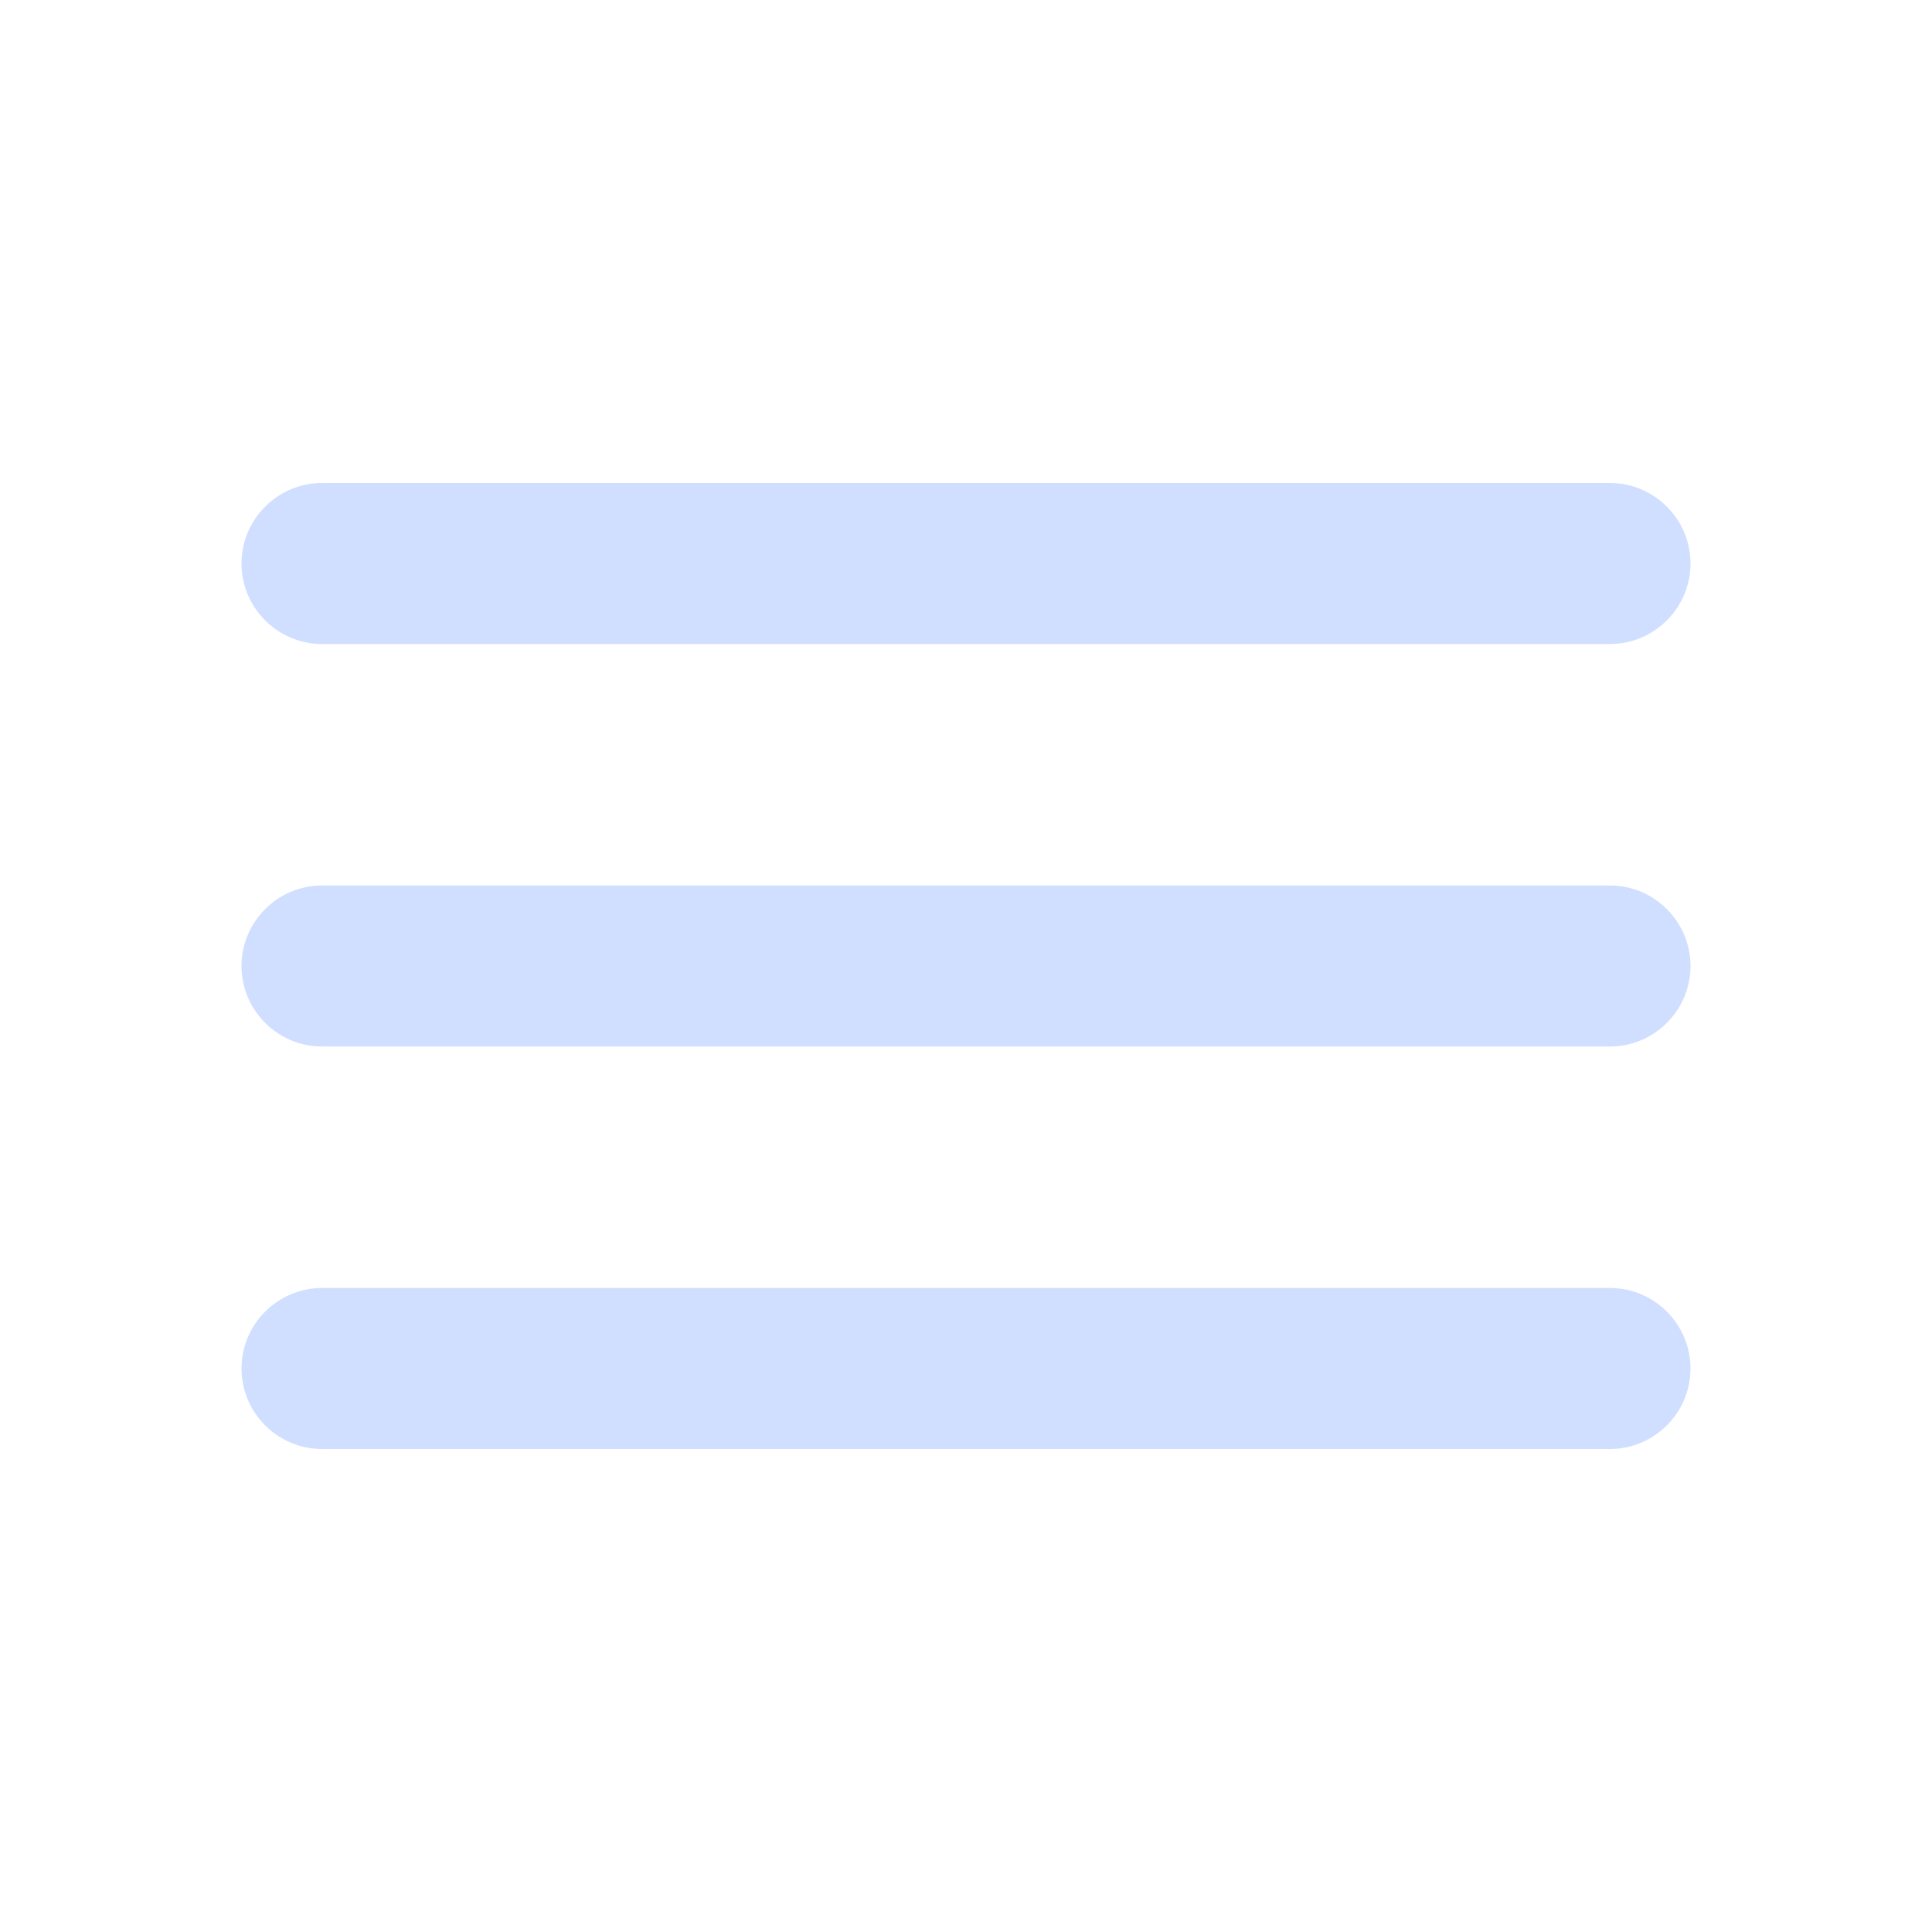
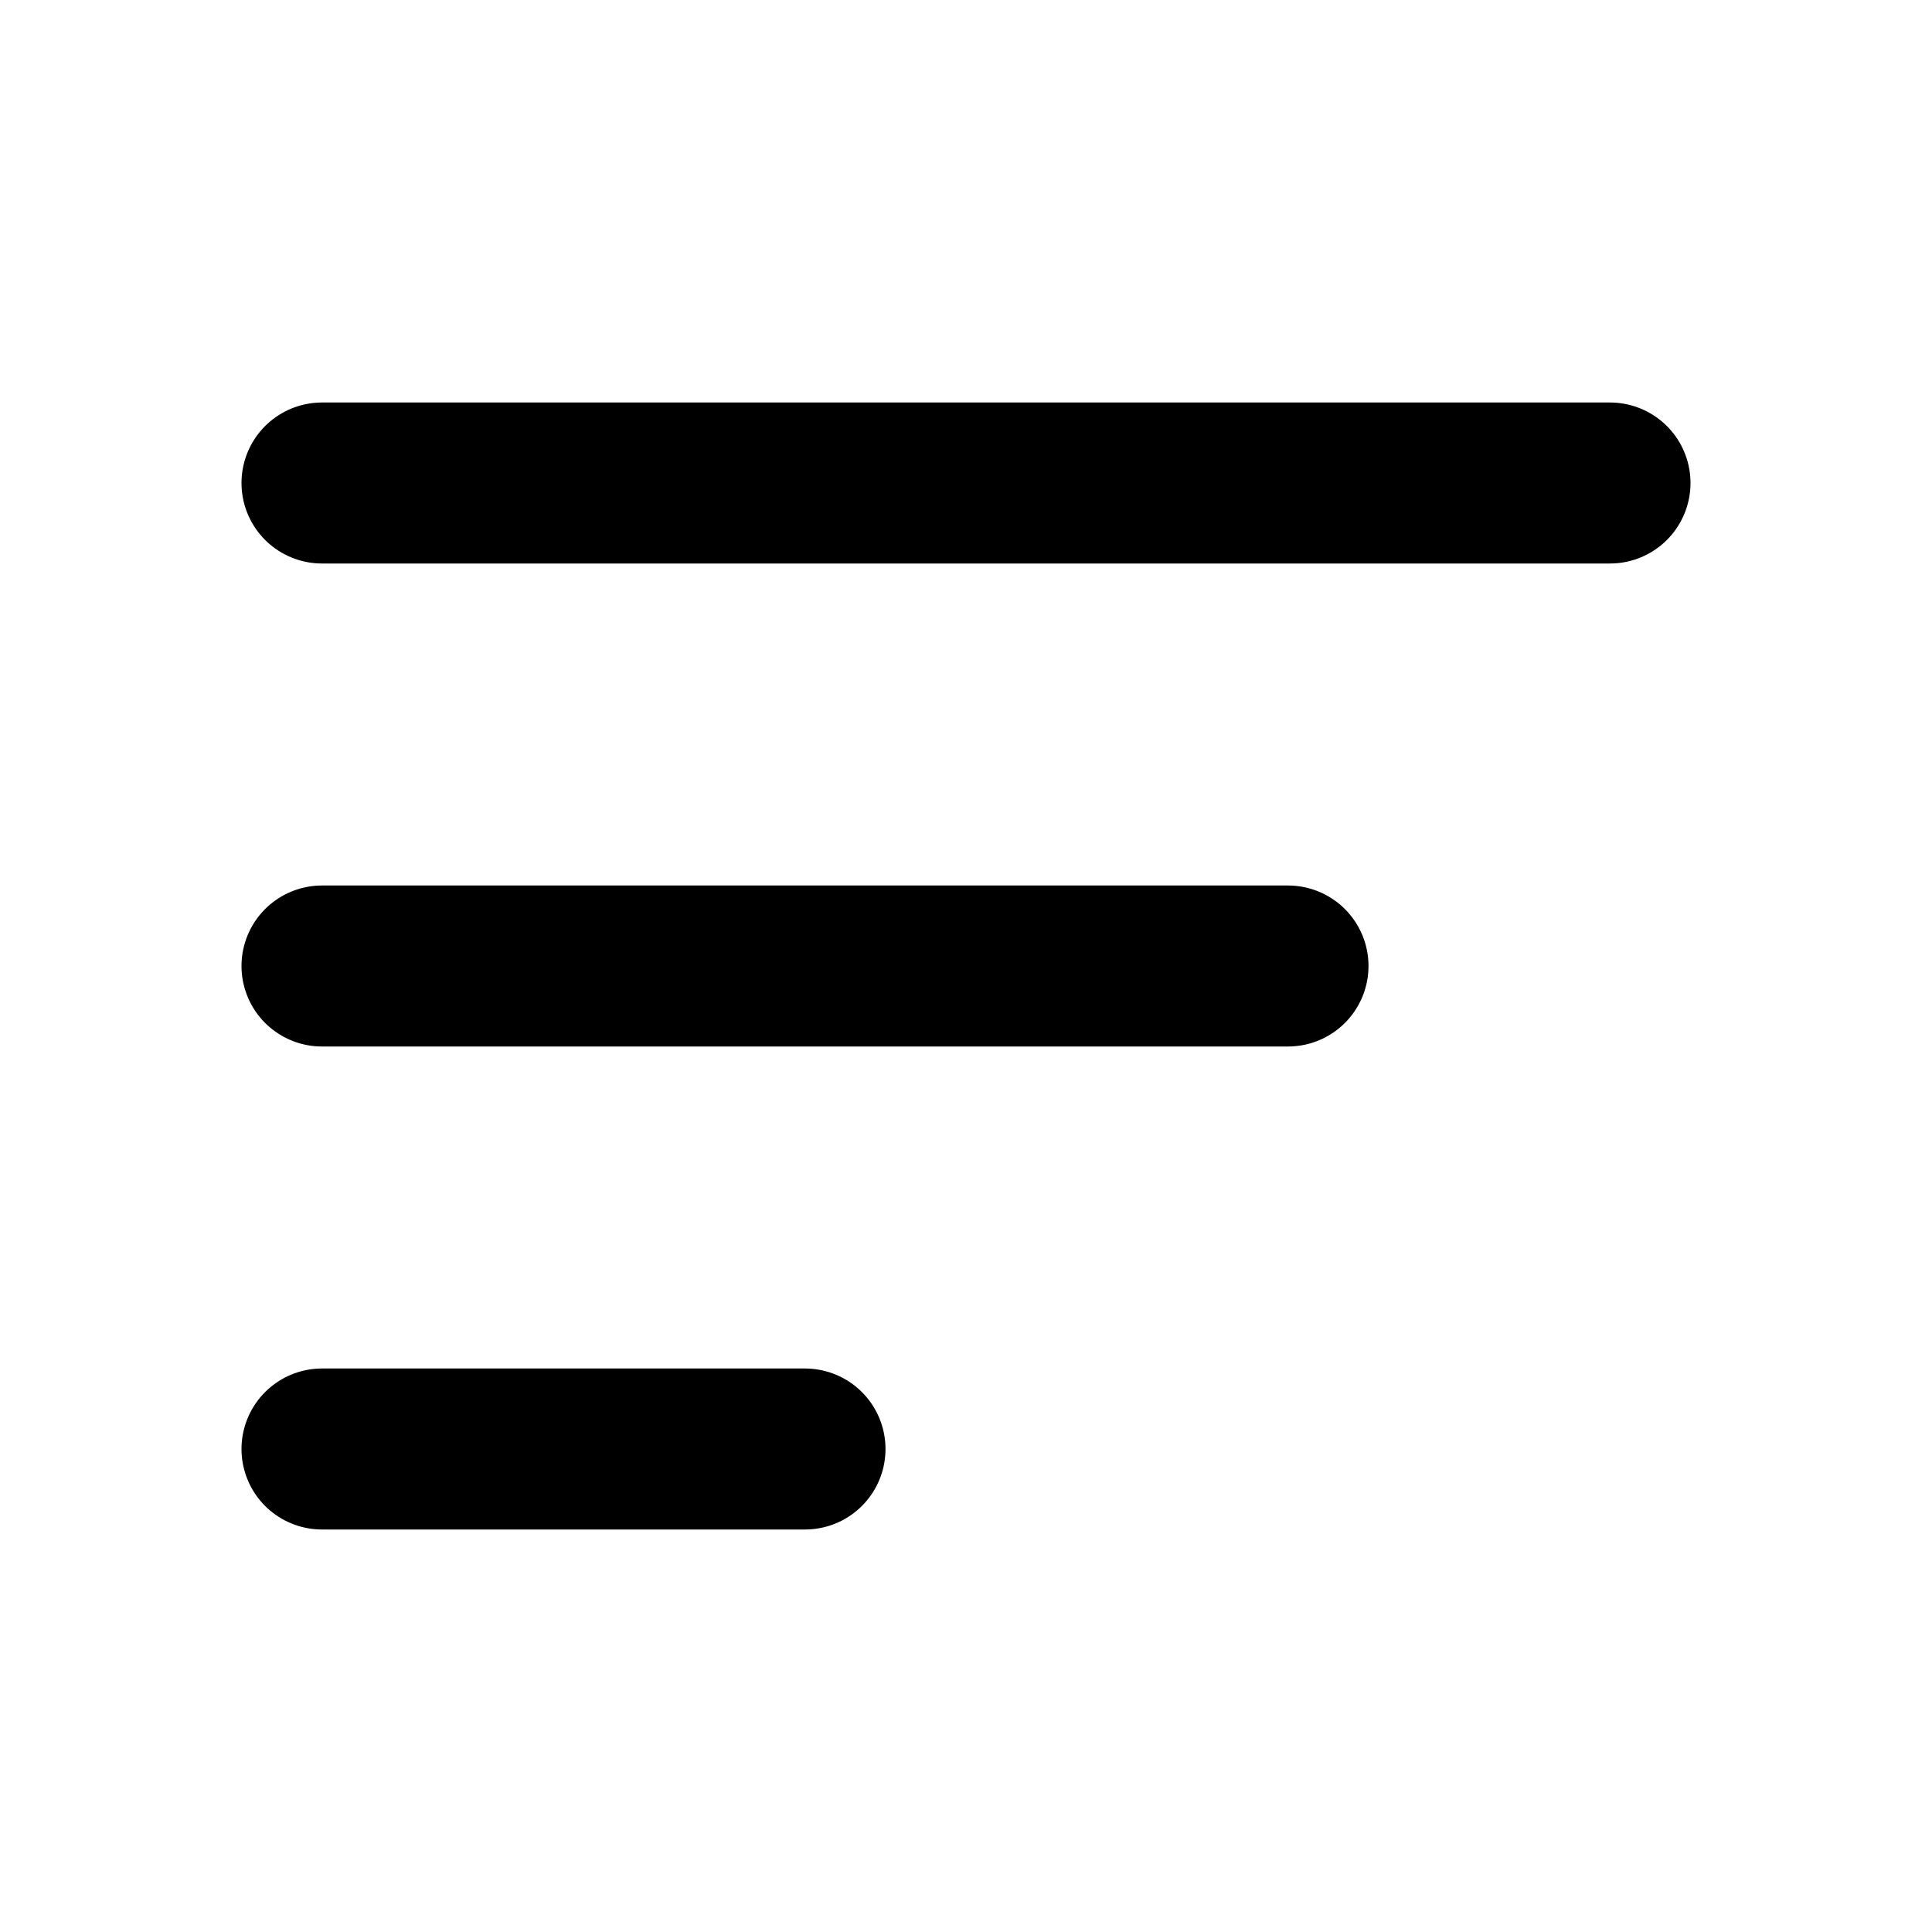
- <svg xmlns="http://www.w3.org/2000/svg" width="30" height="30" viewBox="0 0 30 30" fill="none">
-   <path d="M5 22.5H25C25.688 22.5 26.25 21.938 26.25 21.25C26.25 20.562 25.688 20 25 20H5C4.312 20 3.75 20.562 3.75 21.25C3.75 21.938 4.312 22.5 5 22.5ZM5 16.25H25C25.688 16.25 26.25 15.688 26.25 15C26.25 14.312 25.688 13.75 25 13.75H5C4.312 13.75 3.75 14.312 3.75 15C3.75 15.688 4.312 16.25 5 16.25ZM3.75 8.75C3.75 9.438 4.312 10 5 10H25C25.688 10 26.25 9.438 26.25 8.75C26.25 8.062 25.688 7.5 25 7.5H5C4.312 7.5 3.75 8.062 3.75 8.75Z" fill="#D0DFFF" />
+ <svg xmlns="http://www.w3.org/2000/svg" width="800px" height="800px" viewBox="0 0 24 24" fill="none">
+   <path d="M4 18H10" stroke="#000000" stroke-width="2" stroke-linecap="round" />
+   <path d="M4 12L16 12" stroke="#000000" stroke-width="2" stroke-linecap="round" />
+   <path d="M4 6L20 6" stroke="#000000" stroke-width="2" stroke-linecap="round" />
</svg>
